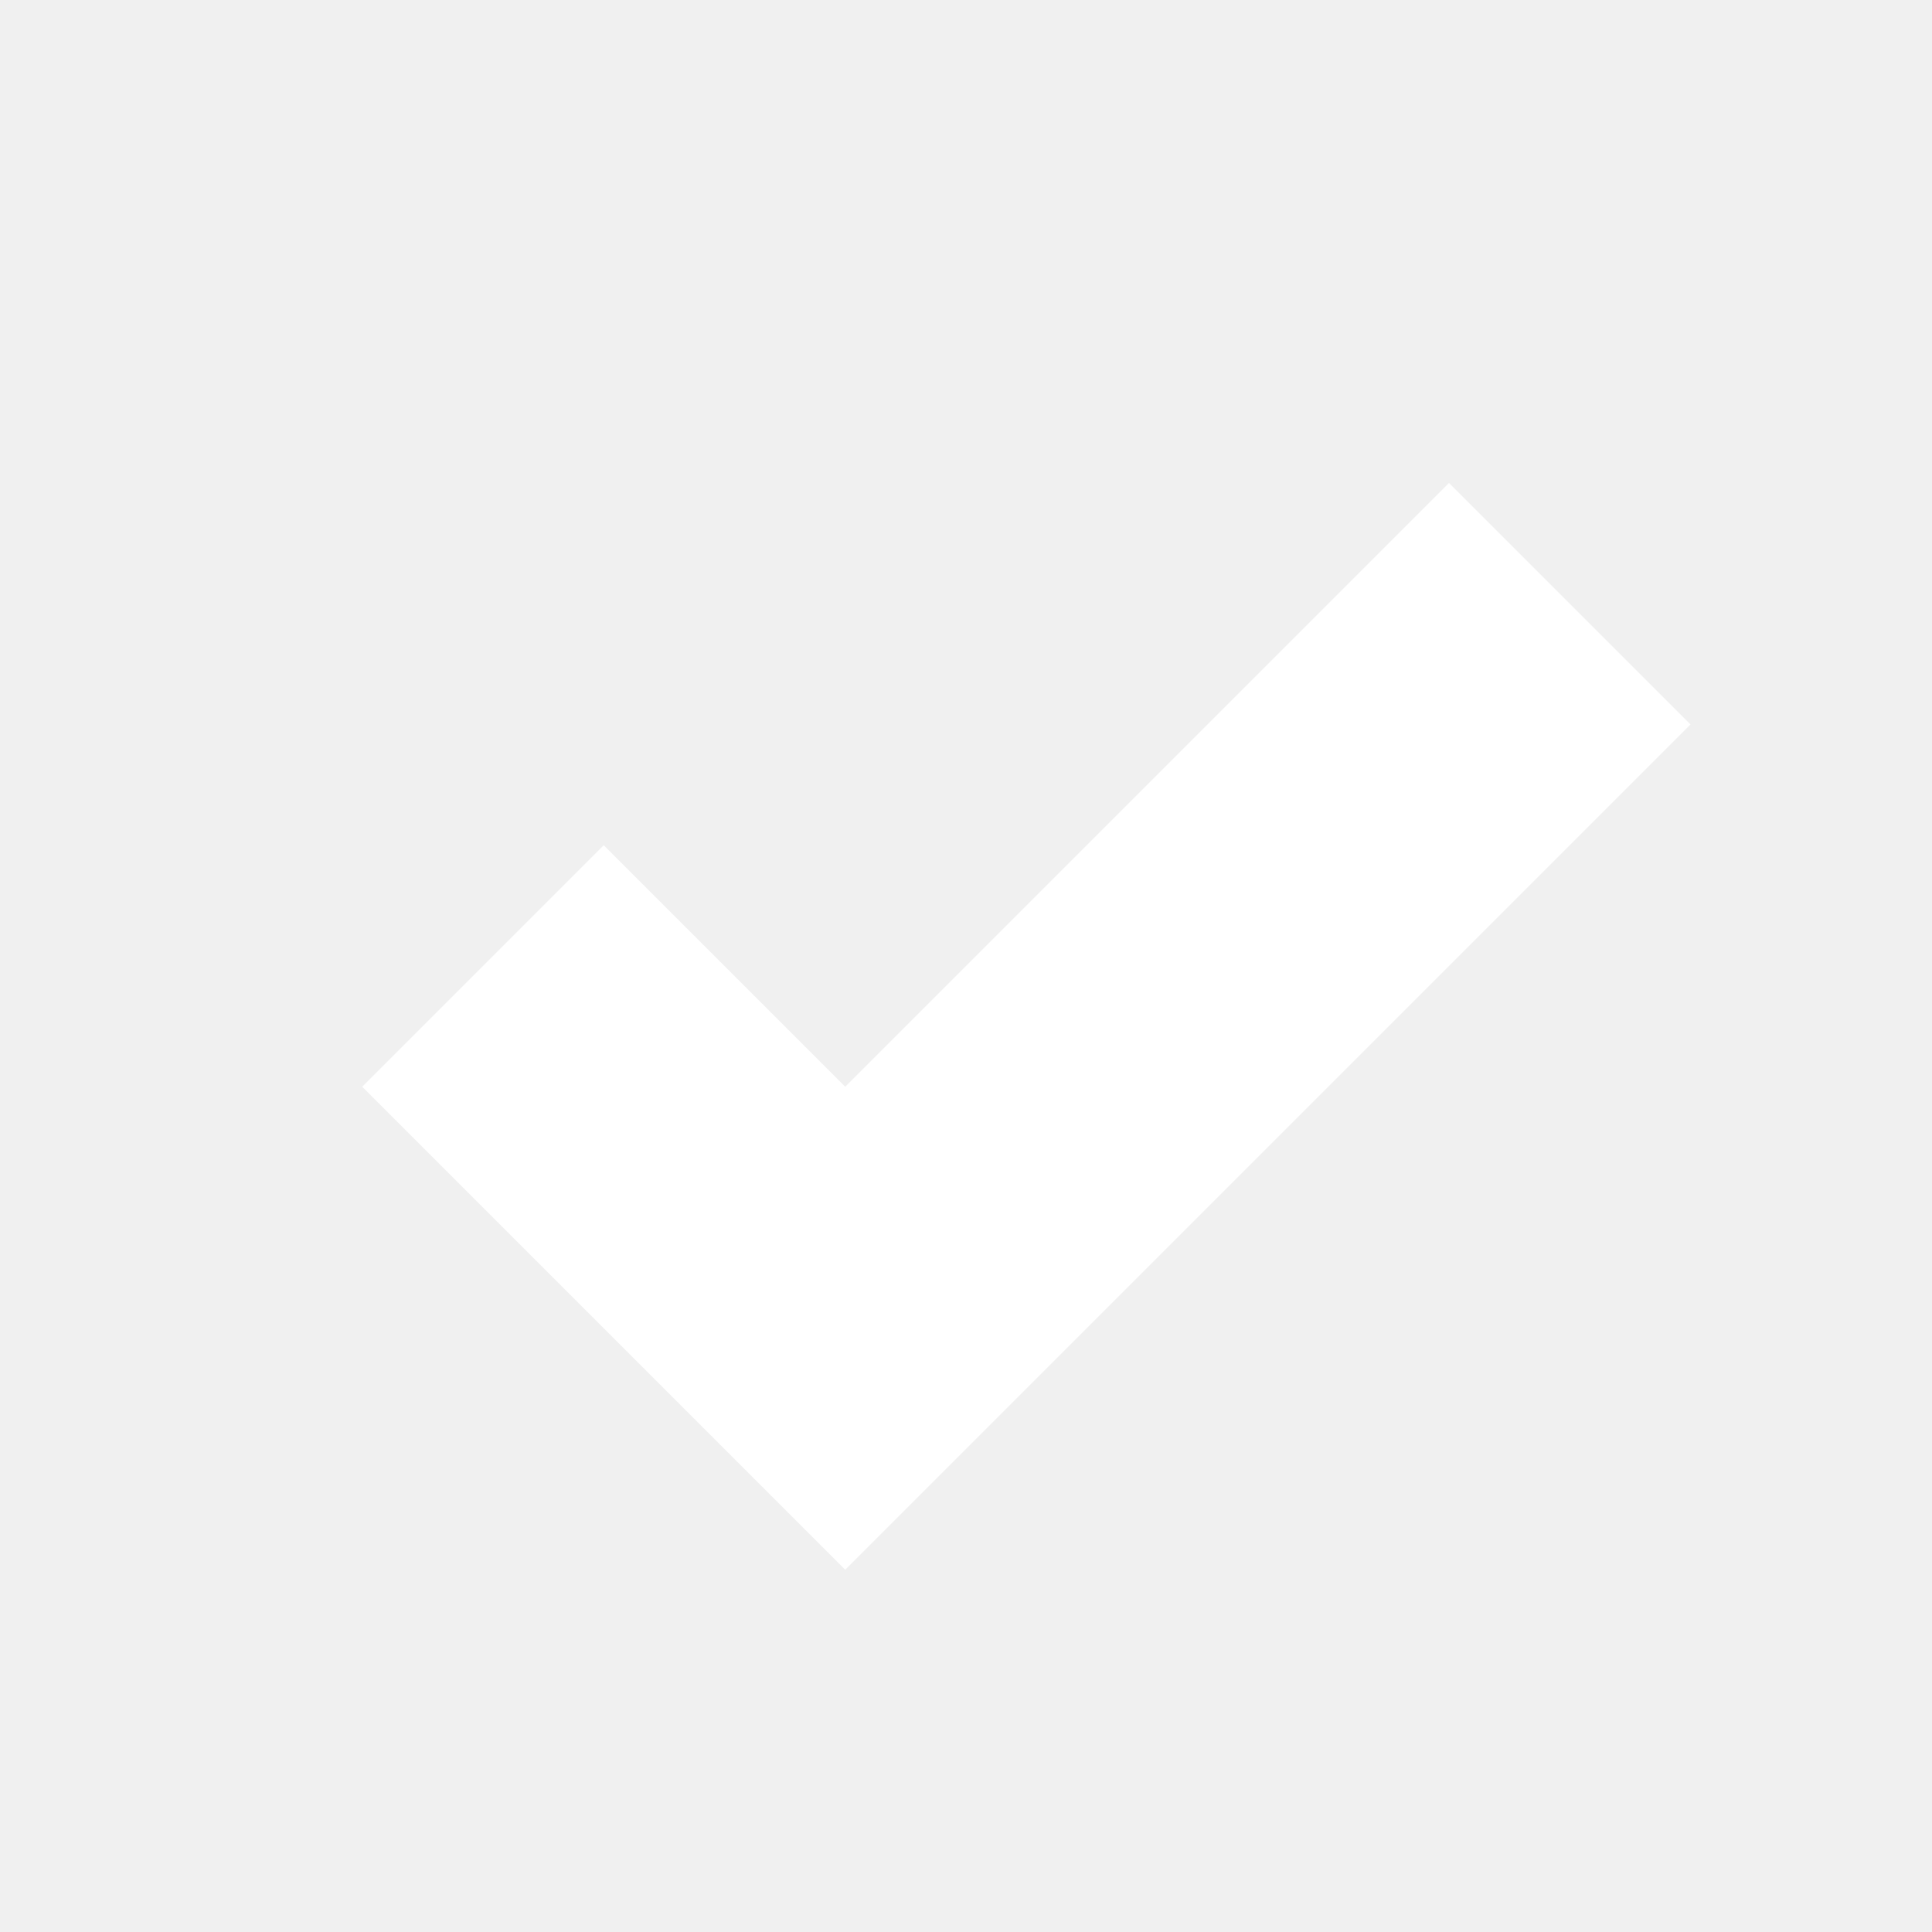
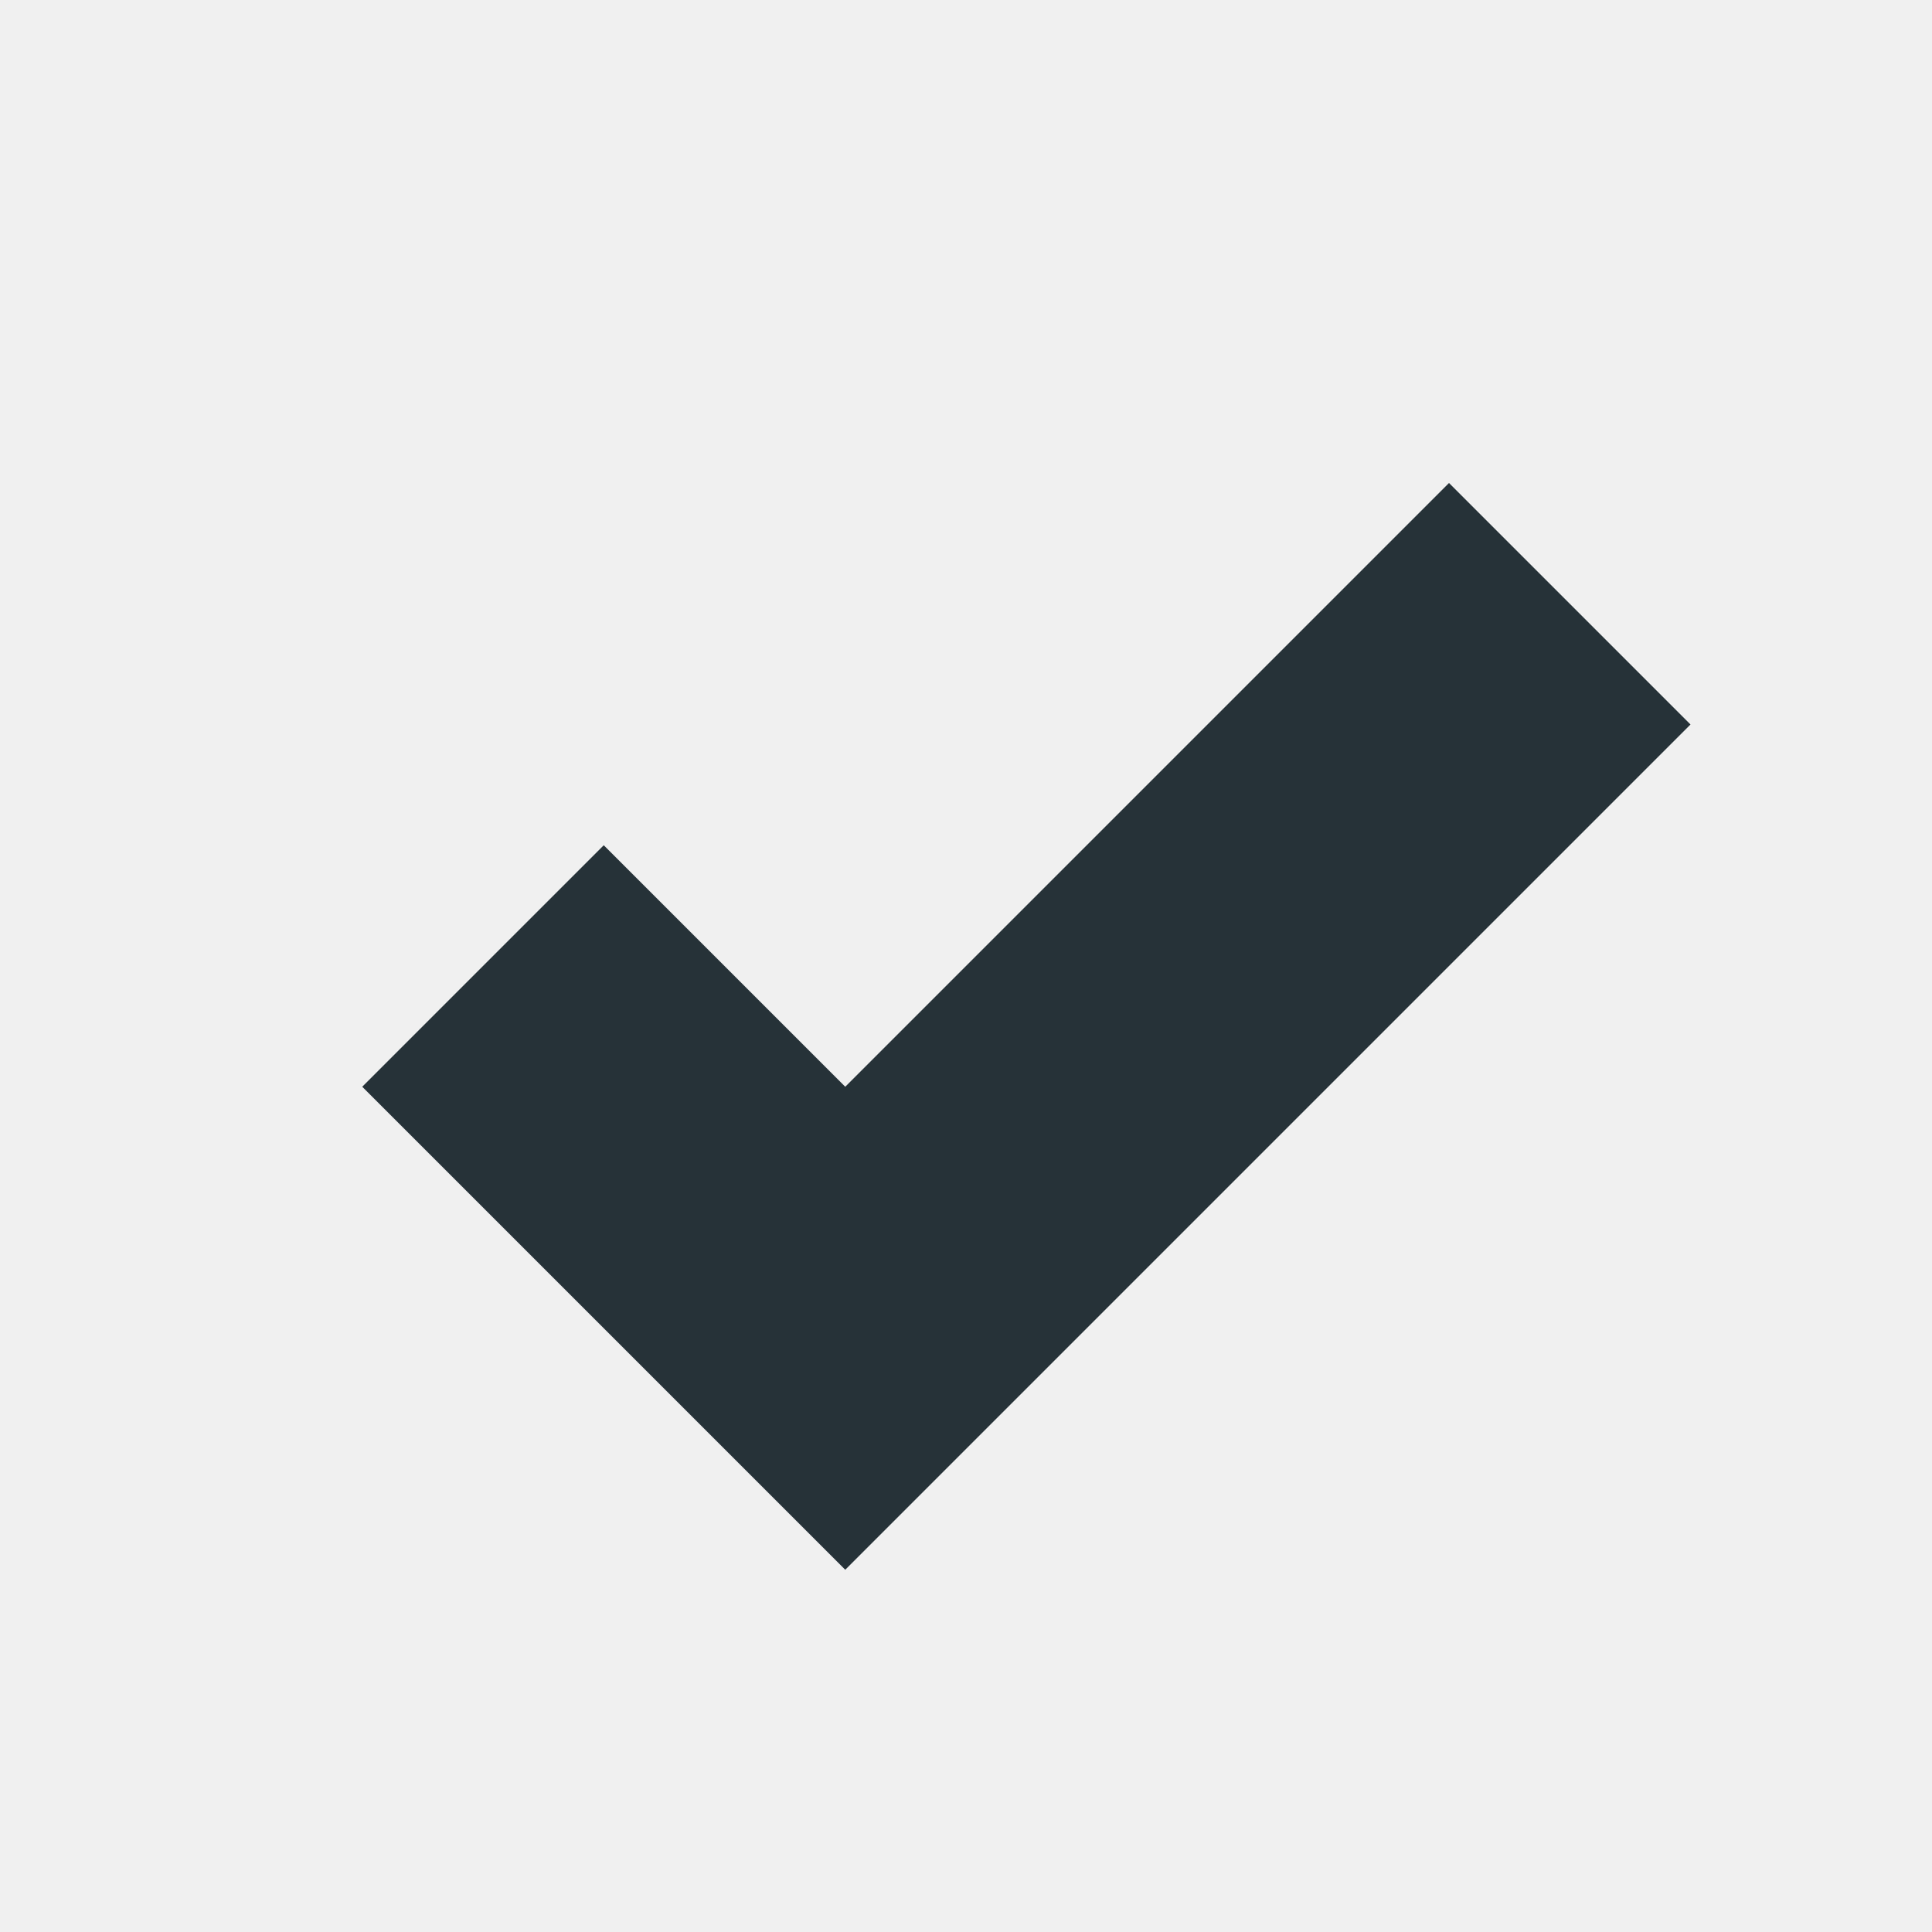
<svg xmlns="http://www.w3.org/2000/svg" width="16" height="16" id="svg2" version="1.1">
  <defs id="defs4" />
  <g id="layer1" transform="translate(0,-1036.362)">
-     <path style="fill:#ffffff;fill-opacity:1;stroke:none" d="M 3,9 7,13 14,6 12,4 7,9 5,7 z" id="path2987" transform="translate(0,1036.362)" />
+     <path style="fill:#263238;fill-opacity:1;stroke:none" d="M 3,9 7,13 14,6 12,4 7,9 5,7 z" id="path2987" transform="translate(0,1036.362)" />
  </g>
</svg>
